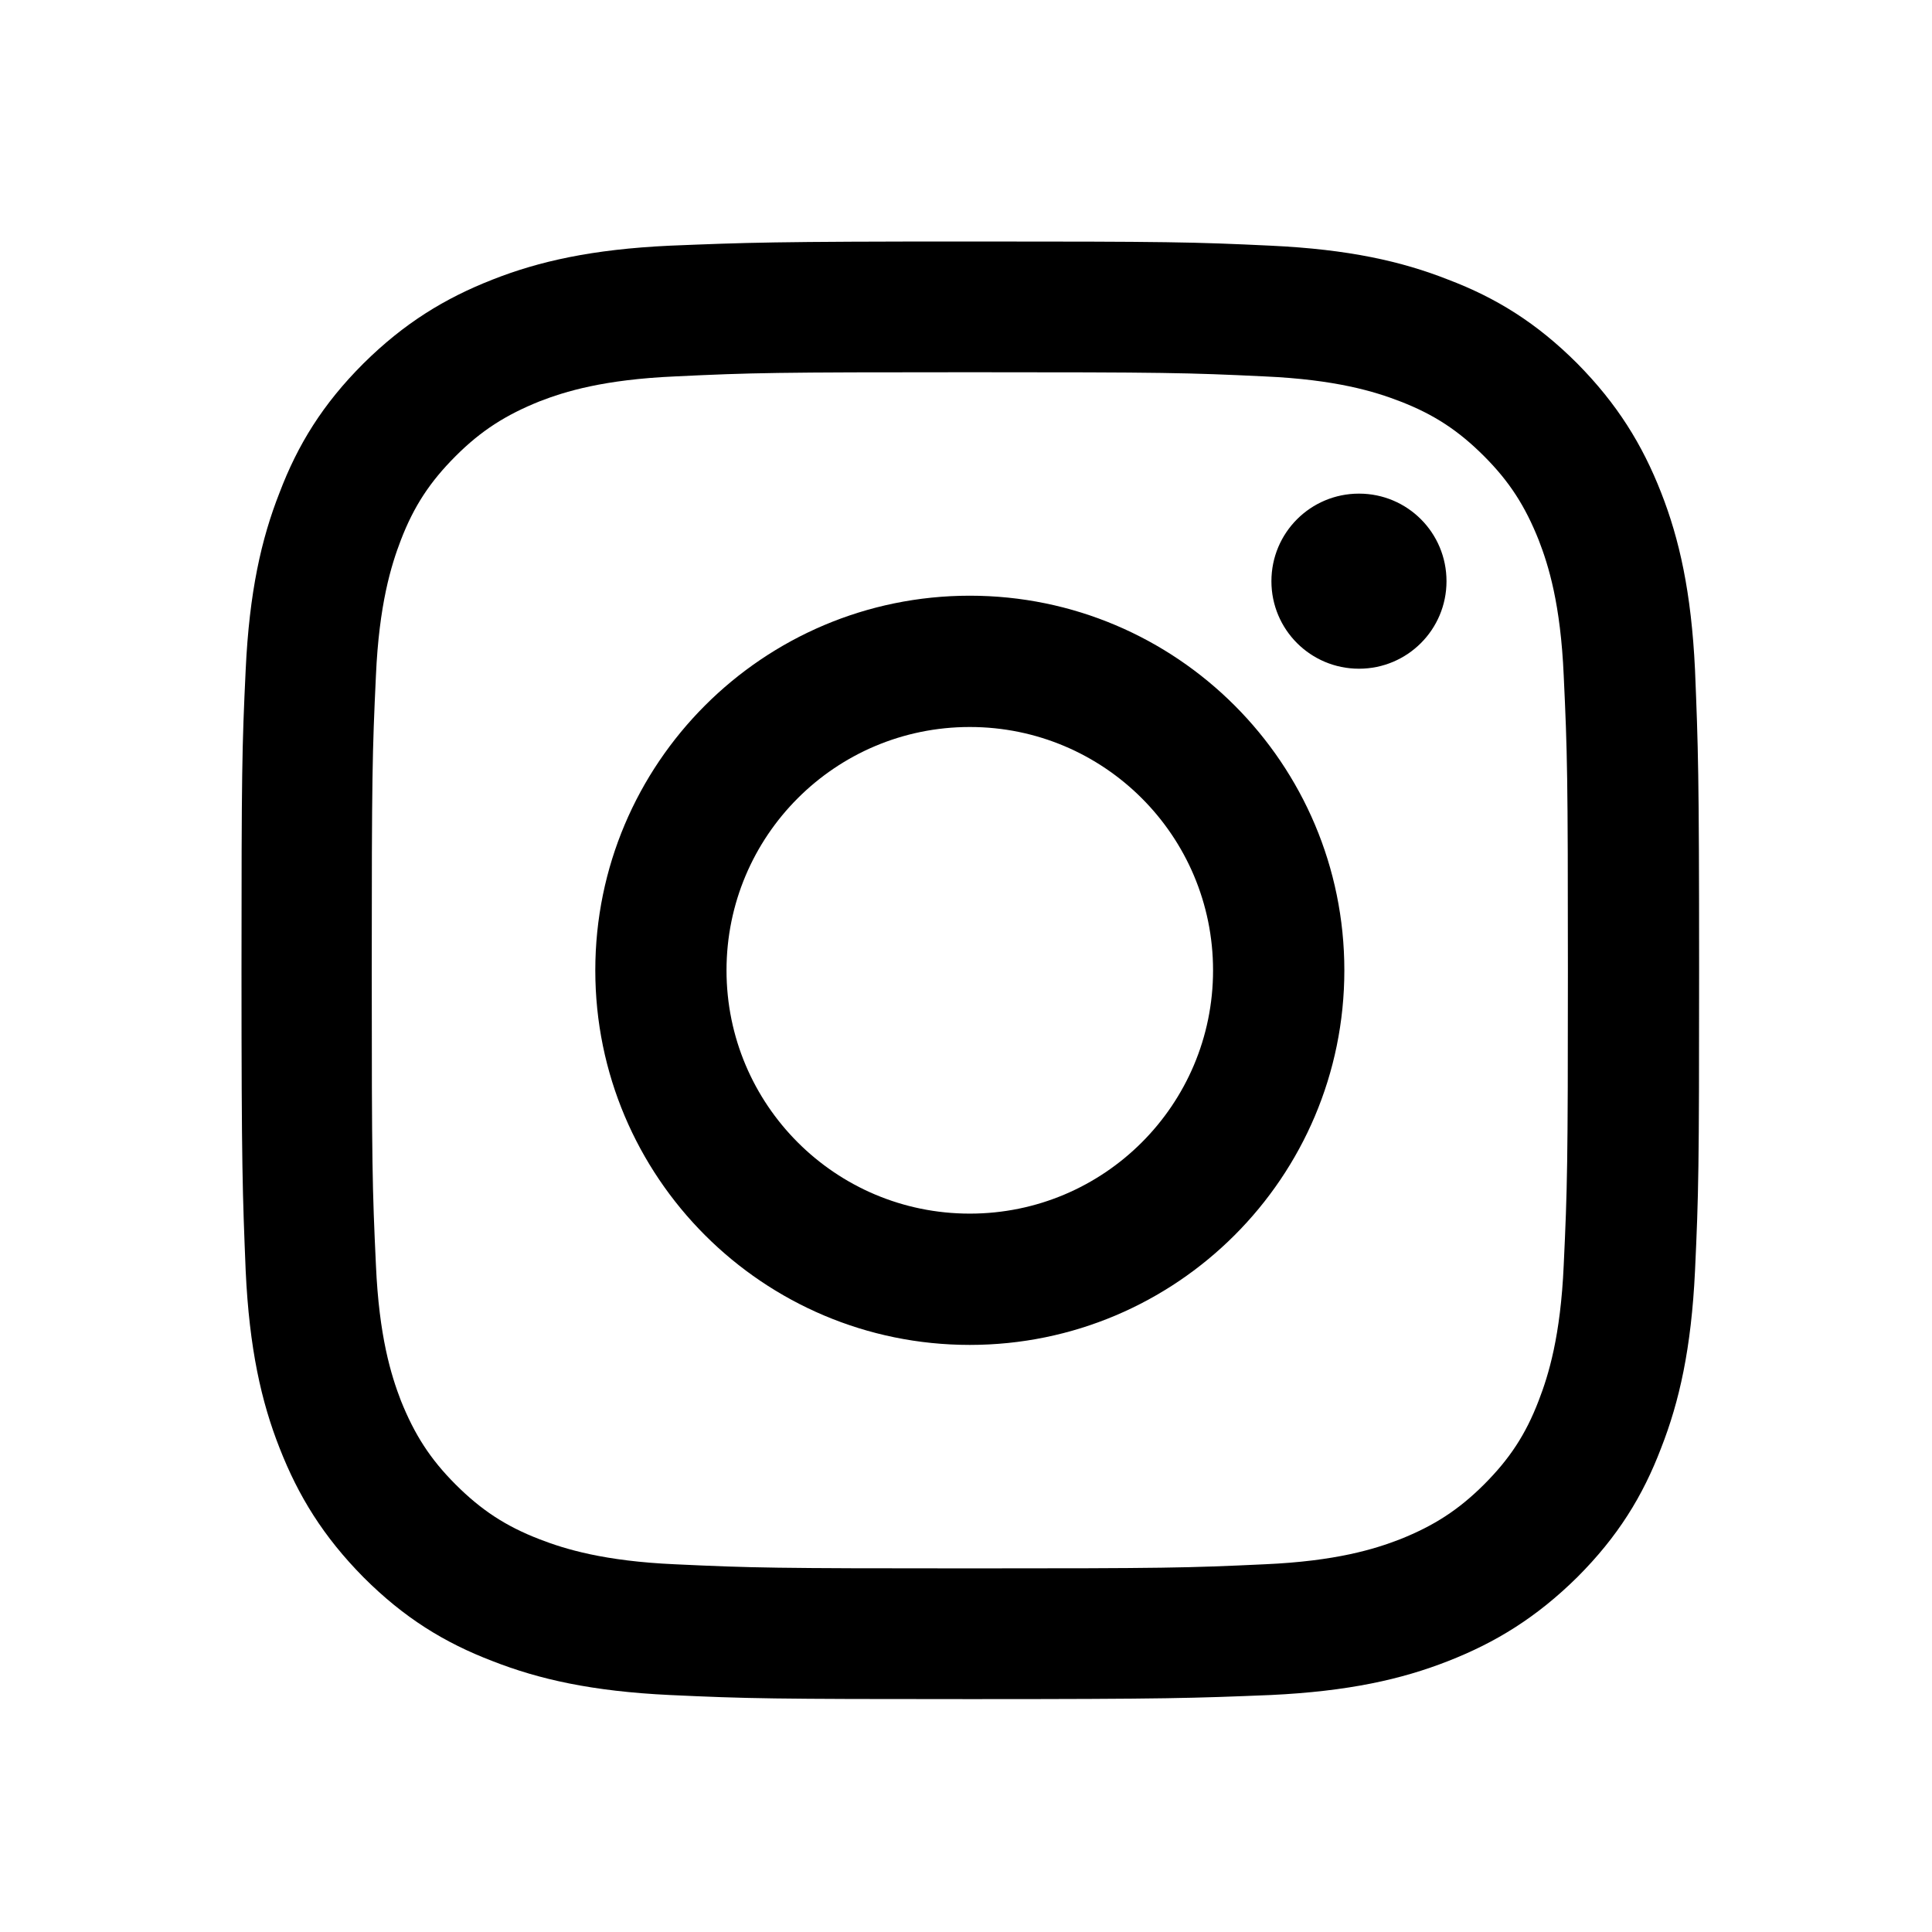
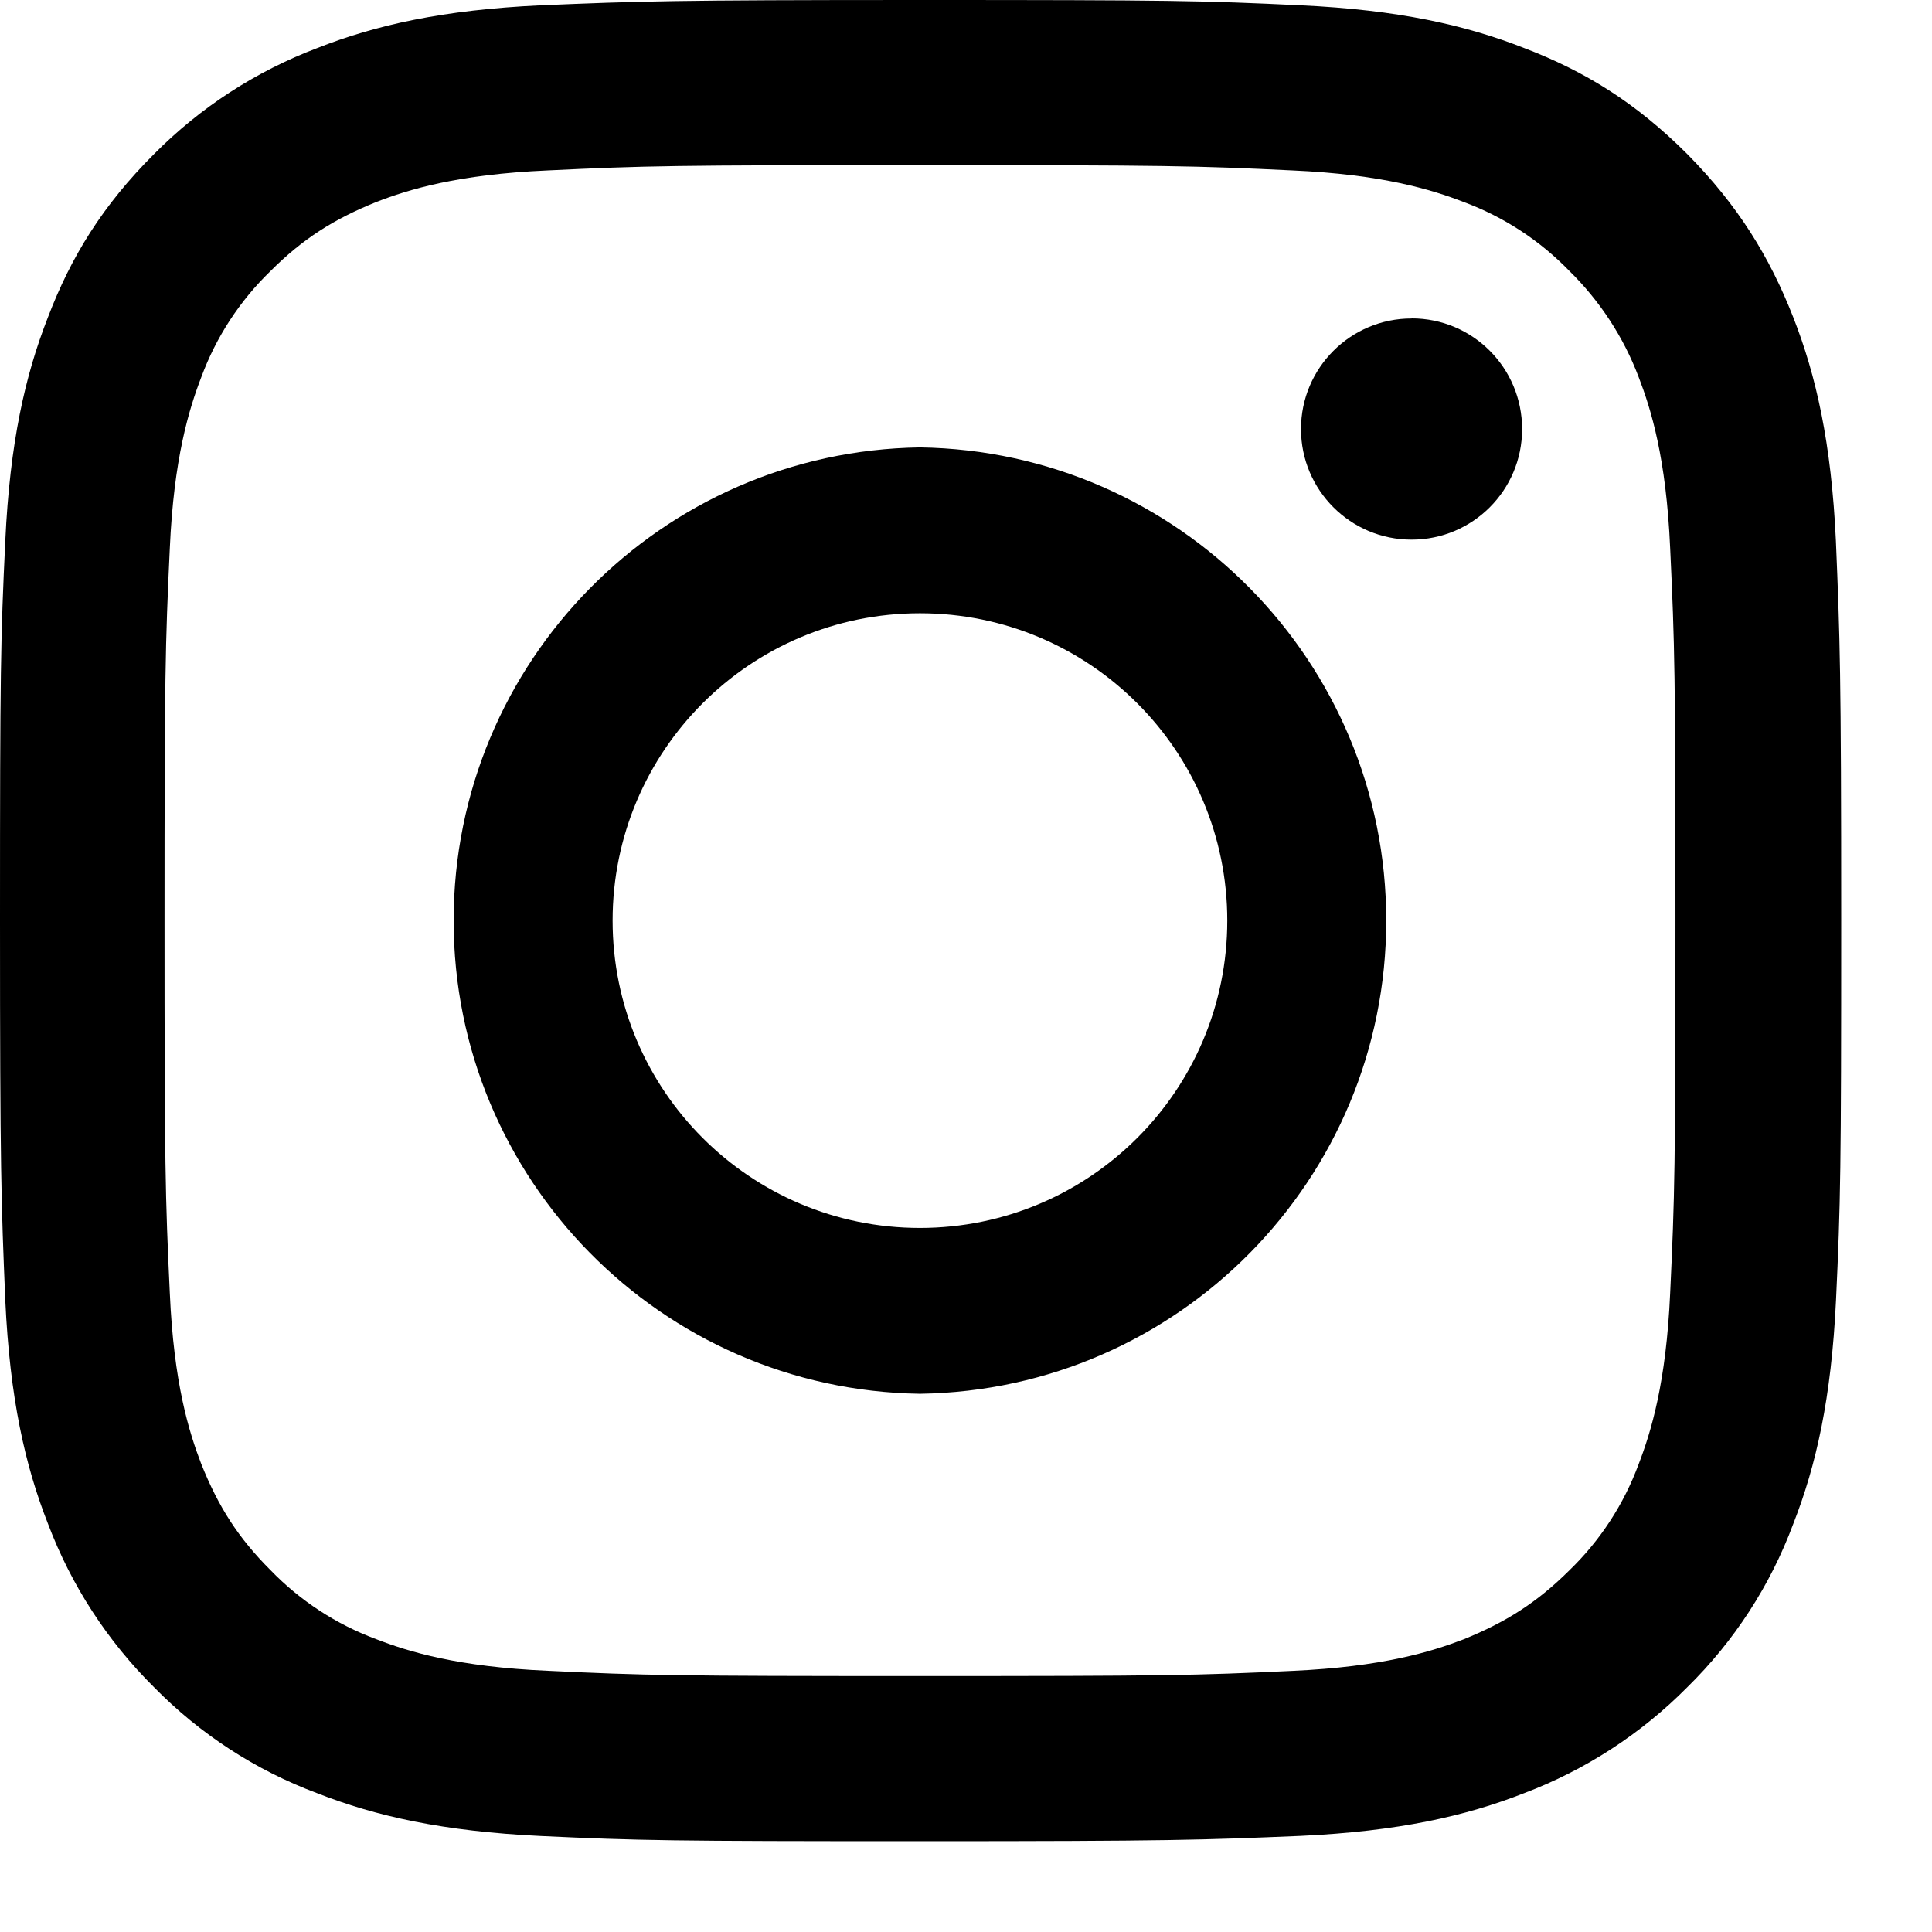
- <svg xmlns="http://www.w3.org/2000/svg" width="24" height="24" viewBox="0 0 24 24" fill="none">
-   <path d="M12.054 3C14.513 3 14.824 3.006 15.788 3.052C16.752 3.097 17.412 3.246 17.988 3.473C18.584 3.699 19.088 4.01 19.593 4.515C20.091 5.019 20.402 5.524 20.635 6.119C20.861 6.695 21.01 7.355 21.056 8.319C21.095 9.284 21.107 9.595 21.107 12.054C21.107 14.513 21.101 14.824 21.056 15.788C21.01 16.752 20.861 17.412 20.635 17.988C20.408 18.584 20.098 19.088 19.593 19.593C19.088 20.091 18.584 20.402 17.988 20.635C17.412 20.861 16.752 21.01 15.788 21.056C14.824 21.095 14.513 21.107 12.054 21.107C9.595 21.107 9.284 21.101 8.319 21.056C7.355 21.01 6.695 20.861 6.119 20.635C5.524 20.408 5.019 20.098 4.515 19.593C4.016 19.088 3.706 18.584 3.473 17.988C3.246 17.412 3.097 16.752 3.052 15.788C3.013 14.824 3 14.513 3 12.054C3 9.595 3.006 9.284 3.052 8.319C3.097 7.355 3.246 6.695 3.473 6.119C3.699 5.524 4.01 5.019 4.515 4.515C5.019 4.016 5.524 3.706 6.119 3.473C6.695 3.246 7.355 3.097 8.319 3.052C9.284 3.013 9.595 3 12.054 3ZM12.047 4.624C9.627 4.624 9.342 4.63 8.385 4.676C7.499 4.715 7.019 4.863 6.702 4.986C6.282 5.155 5.977 5.349 5.66 5.666C5.343 5.983 5.142 6.287 4.98 6.708C4.858 7.025 4.709 7.511 4.67 8.391C4.625 9.348 4.618 9.633 4.618 12.054C4.618 14.474 4.625 14.759 4.67 15.717C4.709 16.603 4.858 17.082 4.98 17.399C5.149 17.82 5.343 18.124 5.66 18.441C5.977 18.758 6.282 18.959 6.702 19.121C7.019 19.244 7.505 19.393 8.385 19.432C9.342 19.477 9.627 19.483 12.047 19.483C14.467 19.483 14.752 19.477 15.71 19.432C16.596 19.393 17.076 19.244 17.393 19.121C17.813 18.953 18.117 18.758 18.435 18.441C18.752 18.124 18.953 17.82 19.114 17.399C19.237 17.082 19.386 16.597 19.425 15.717C19.47 14.759 19.477 14.474 19.477 12.054C19.477 9.633 19.47 9.348 19.425 8.391C19.386 7.504 19.237 7.025 19.114 6.708C18.946 6.287 18.752 5.983 18.435 5.666C18.118 5.349 17.813 5.148 17.393 4.986C17.076 4.863 16.59 4.715 15.71 4.676C14.752 4.63 14.467 4.624 12.047 4.624ZM12.047 7.4C14.616 7.4 16.7 9.485 16.7 12.054C16.7 14.623 14.616 16.707 12.047 16.707C9.478 16.707 7.395 14.623 7.395 12.054C7.395 9.485 9.478 7.401 12.047 7.4ZM12.047 9.031C10.377 9.031 9.025 10.384 9.025 12.054C9.025 13.723 10.377 15.076 12.047 15.076C13.717 15.076 15.069 13.723 15.069 12.054C15.069 10.384 13.716 9.031 12.047 9.031ZM16.882 6.132C17.484 6.132 17.969 6.618 17.969 7.22C17.969 7.821 17.483 8.307 16.882 8.307C16.28 8.307 15.794 7.821 15.794 7.22C15.794 6.618 16.28 6.132 16.882 6.132Z" fill="currentColor" />
+ <svg xmlns="http://www.w3.org/2000/svg" width="19" height="19" fill="none" viewBox="0 0 19 19">
+   <path fill="currentColor" d="M9.054 0c2.459 0 2.77.006 3.734.052.964.045 1.624.194 2.2.42.596.227 1.1.538 1.605 1.043.498.504.809 1.009 1.042 1.604.226.576.375 1.236.42 2.2.04.965.052 1.276.052 3.735s-.006 2.77-.051 3.734c-.046.964-.195 1.624-.421 2.2a4.4 4.4 0 0 1-1.042 1.605 4.5 4.5 0 0 1-1.605 1.042c-.576.226-1.236.375-2.2.42-.964.04-1.275.052-3.734.052s-2.77-.006-3.735-.051c-.964-.046-1.624-.195-2.2-.421a4.4 4.4 0 0 1-1.604-1.042 4.5 4.5 0 0 1-1.042-1.605c-.227-.576-.376-1.236-.421-2.2C.012 11.824 0 11.513 0 9.054s.006-2.77.052-3.735c.045-.964.194-1.624.42-2.2.227-.595.538-1.1 1.043-1.604A4.5 4.5 0 0 1 3.119.473C3.695.246 4.355.097 5.32.052 6.284.012 6.595 0 9.054 0m-.007 1.624c-2.42 0-2.705.006-3.662.052-.886.039-1.366.187-1.683.31-.42.169-.725.363-1.042.68a2.8 2.8 0 0 0-.68 1.042c-.122.317-.271.803-.31 1.683-.045.957-.052 1.242-.052 3.663s.007 2.705.052 3.663c.039.886.188 1.365.31 1.682.169.421.363.725.68 1.042a2.8 2.8 0 0 0 1.042.68c.317.123.803.272 1.683.31.957.046 1.242.052 3.662.052s2.705-.006 3.663-.051c.886-.04 1.365-.188 1.683-.31.42-.17.724-.364 1.042-.68a2.8 2.8 0 0 0 .68-1.043c.122-.317.271-.802.31-1.682.045-.958.052-1.243.052-3.663s-.007-2.706-.052-3.663c-.039-.887-.188-1.366-.31-1.683a2.9 2.9 0 0 0-.68-1.042 2.8 2.8 0 0 0-1.042-.68c-.318-.123-.803-.271-1.683-.31-.958-.046-1.243-.052-3.663-.052m0 2.776a4.654 4.654 0 0 1 0 9.307 4.654 4.654 0 0 1 0-9.307m0 1.631a3.022 3.022 0 0 0 0 6.045 3.022 3.022 0 1 0 0-6.045m4.835-2.9c.602 0 1.087.487 1.087 1.089 0 .601-.486 1.087-1.087 1.087a1.087 1.087 0 1 1 0-2.175" />
</svg>
